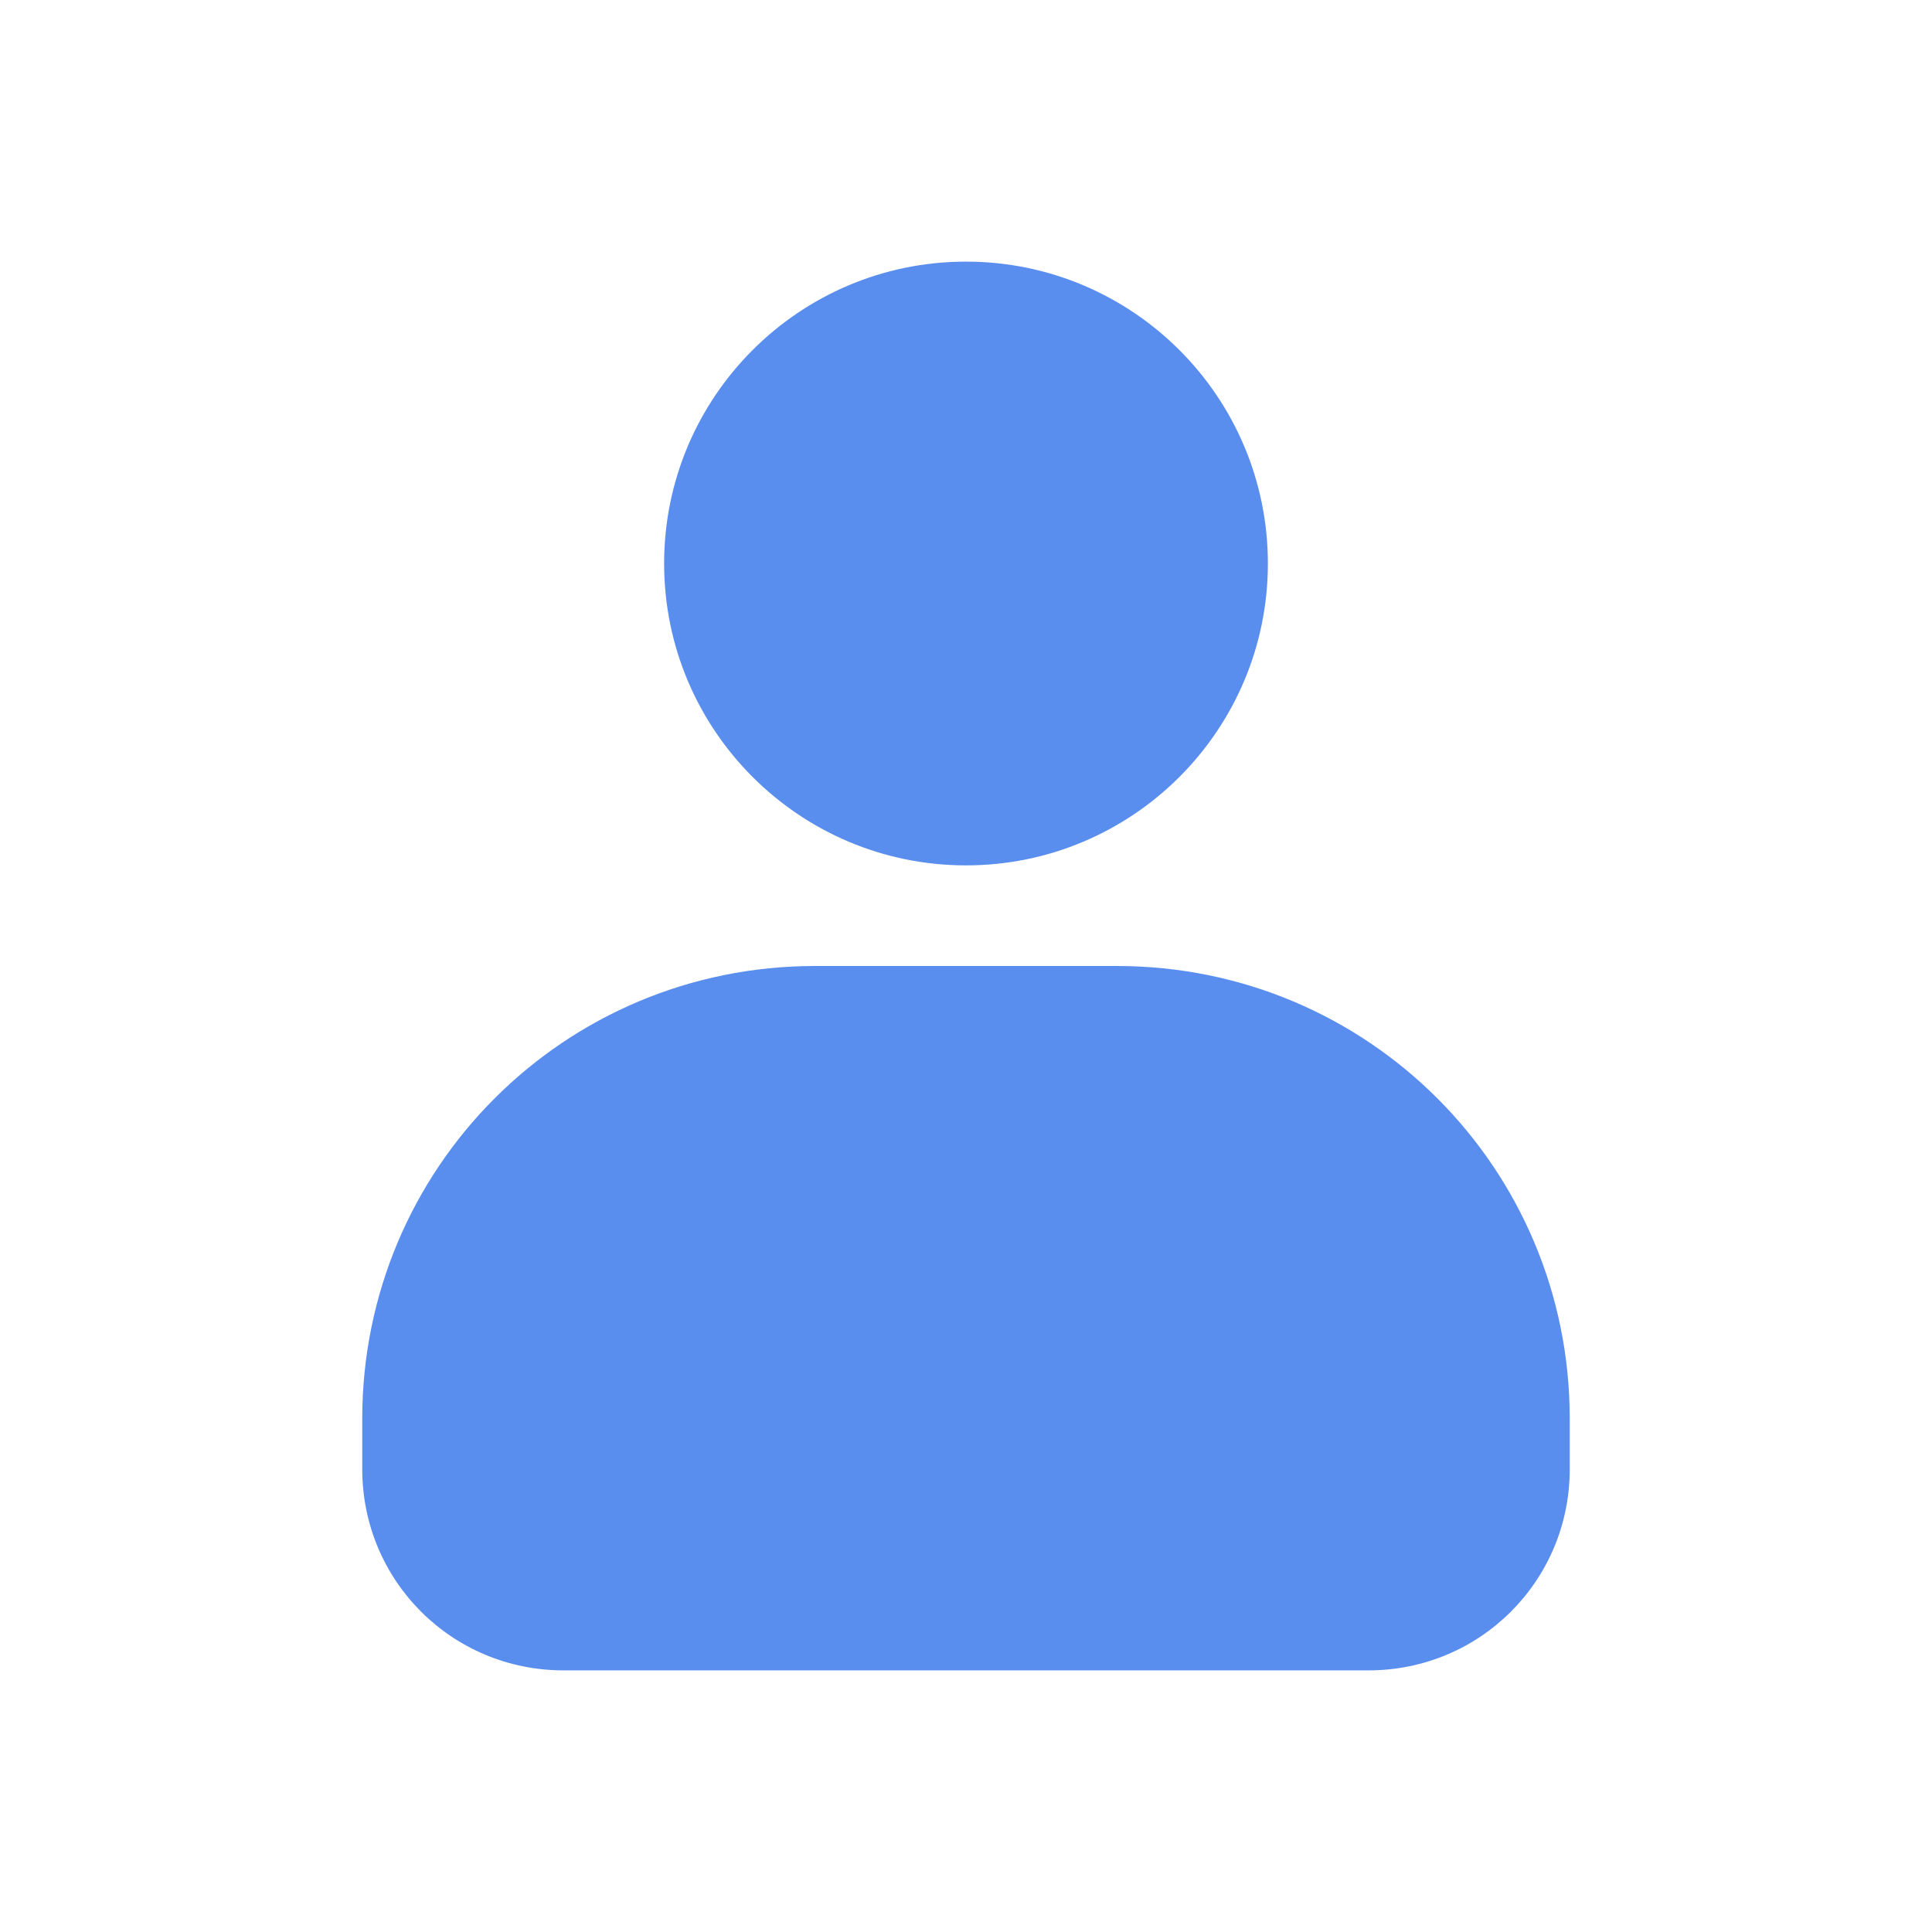
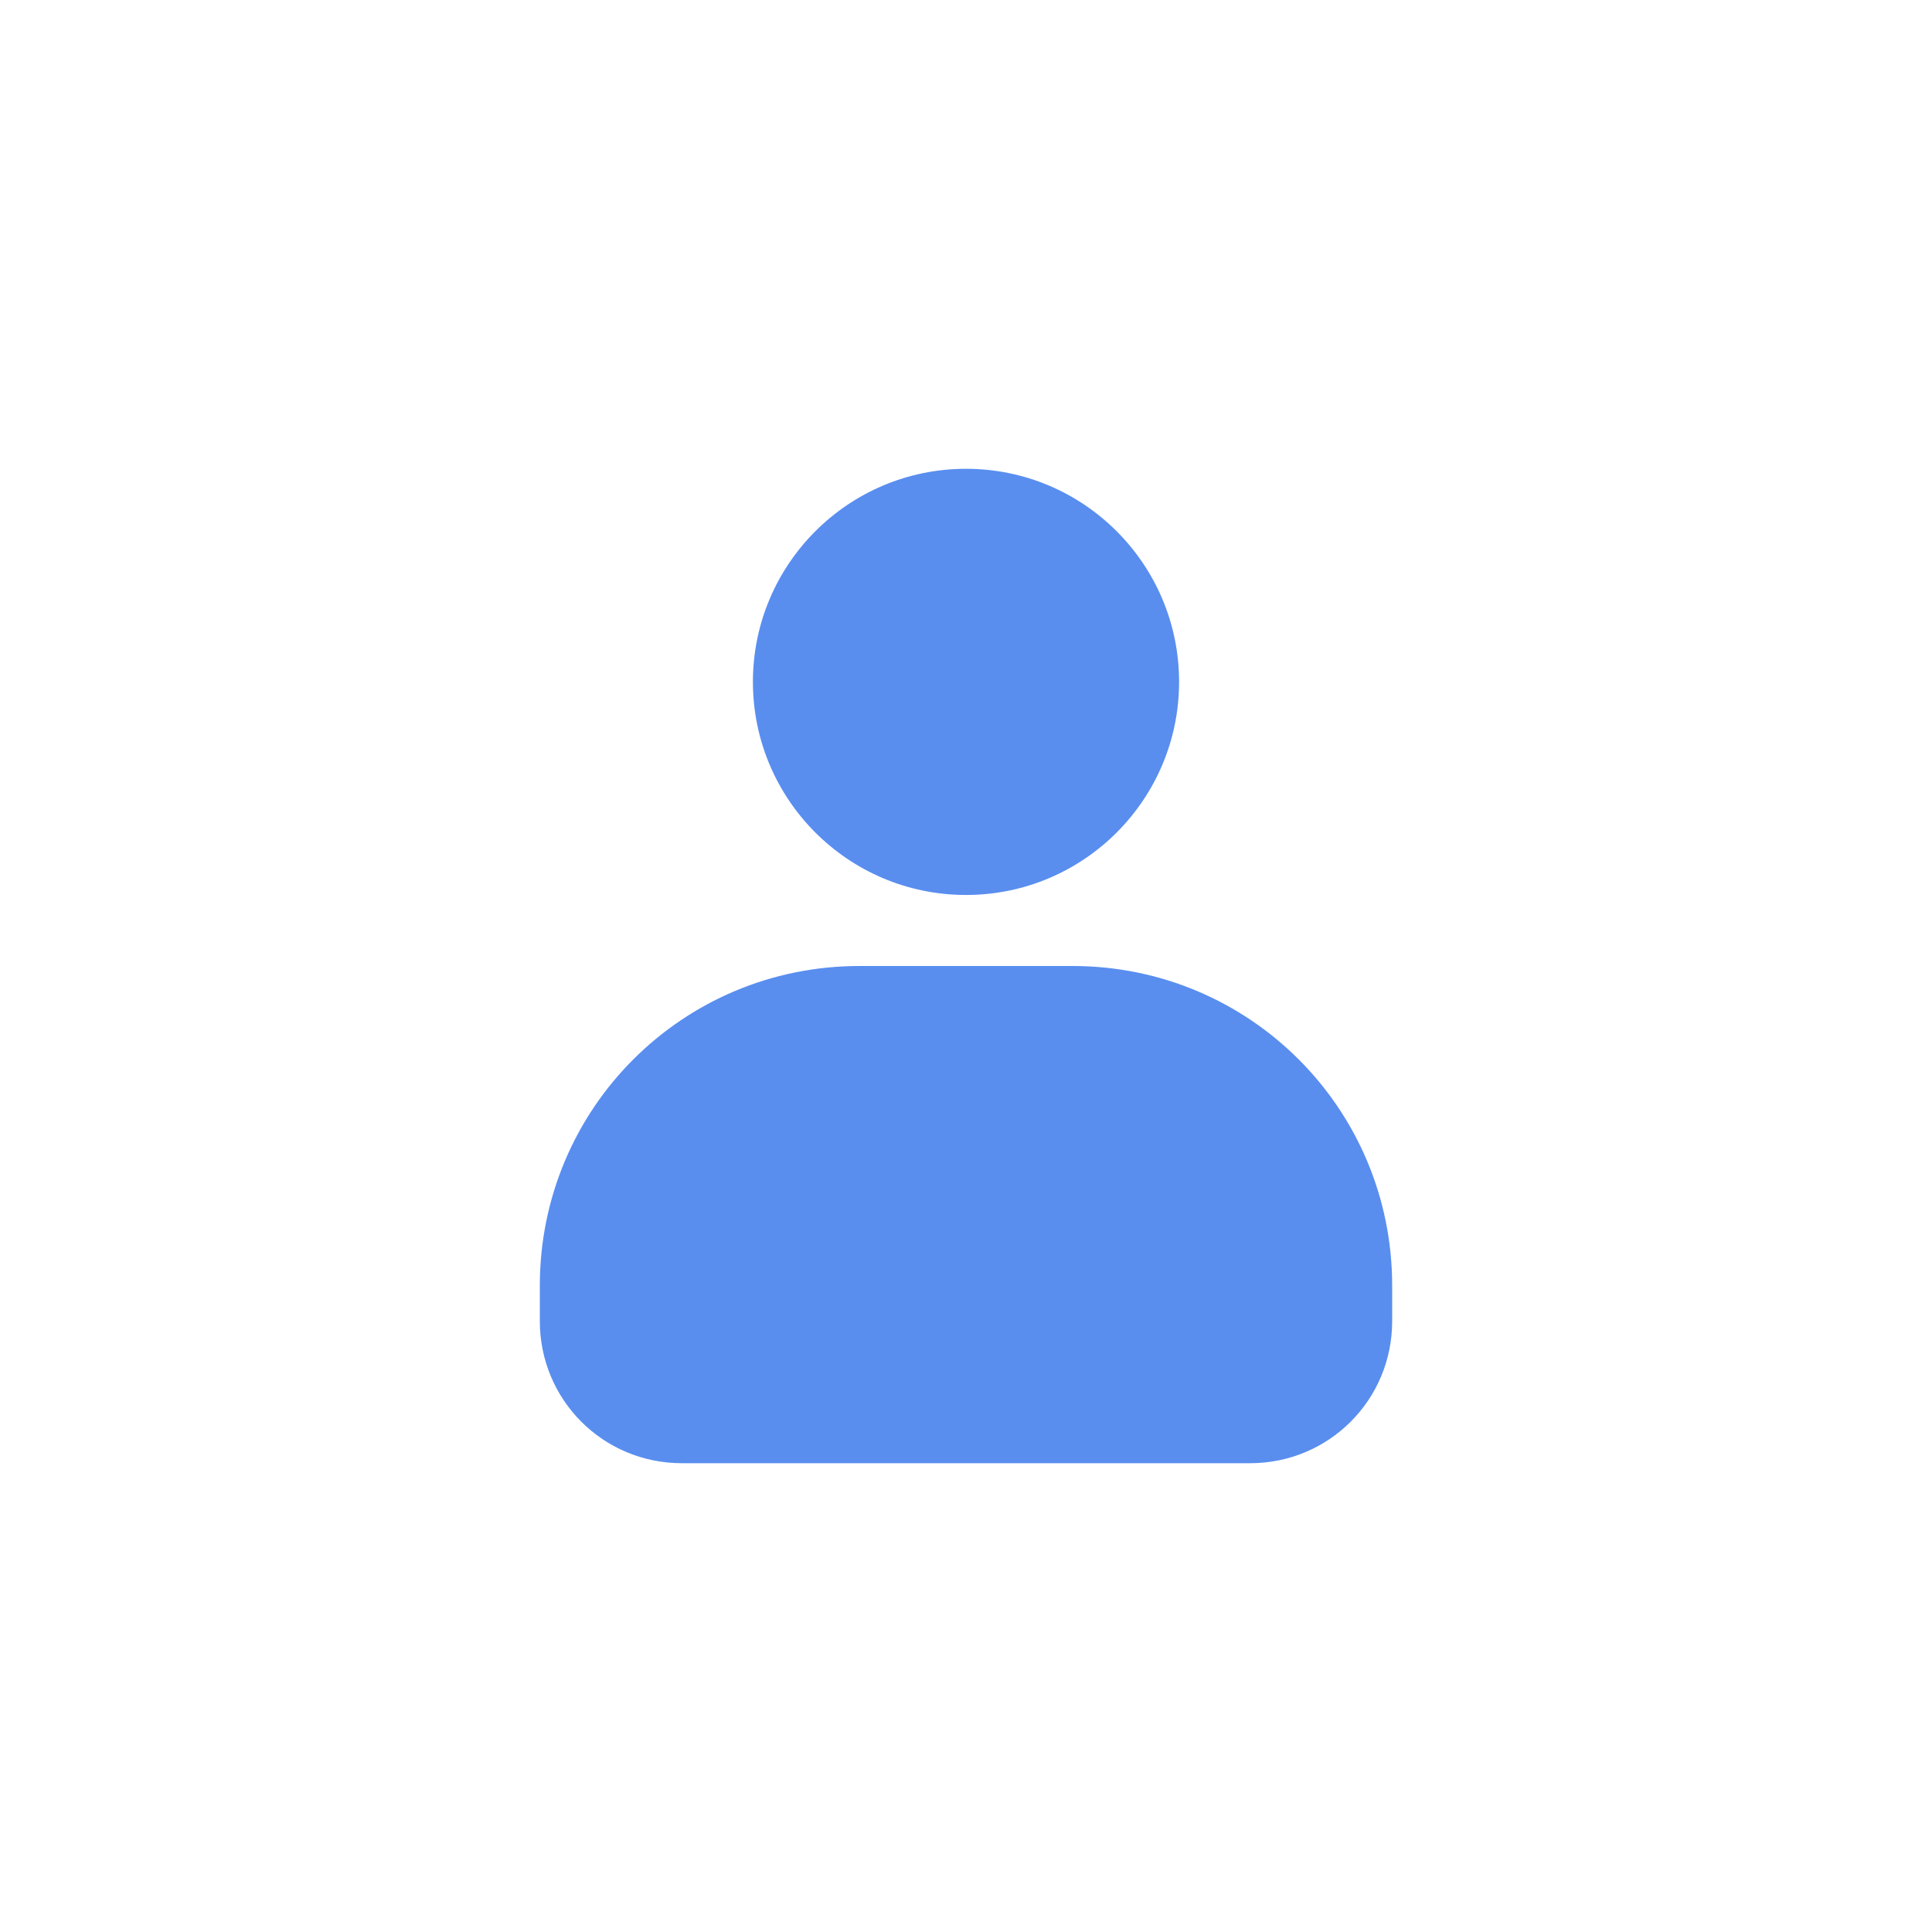
- <svg xmlns="http://www.w3.org/2000/svg" viewBox="-1.6 -1.6 19.20 19.20" fill="#000000">
+ <svg xmlns="http://www.w3.org/2000/svg" viewBox="-5.6 -5.6 27.20 27.20" fill="#000000">
  <g id="SVGRepo_bgCarrier" stroke-width="0">
-     <rect x="-1.6" y="-1.6" width="19.20" height="19.20" rx="0" fill="#ffffff" strokewidth="0" />
+     <rect x="-5.6" y="-5.6" width="27.20" height="27.20" rx="0" fill="#ffffff" strokewidth="0" />
  </g>
  <g id="SVGRepo_tracerCarrier" stroke-linecap="round" stroke-linejoin="round" />
  <g id="SVGRepo_iconCarrier">
    <path d="m 8 1 c -1.656 0 -3 1.344 -3 3 s 1.344 3 3 3 s 3 -1.344 3 -3 s -1.344 -3 -3 -3 z m -1.5 7 c -2.492 0 -4.5 2.008 -4.5 4.5 v 0.5 c 0 1.109 0.891 2 2 2 h 8 c 1.109 0 2 -0.891 2 -2 v -0.5 c 0 -2.492 -2.008 -4.5 -4.5 -4.5 z m 0 0" fill="#598eef" />
  </g>
</svg>
